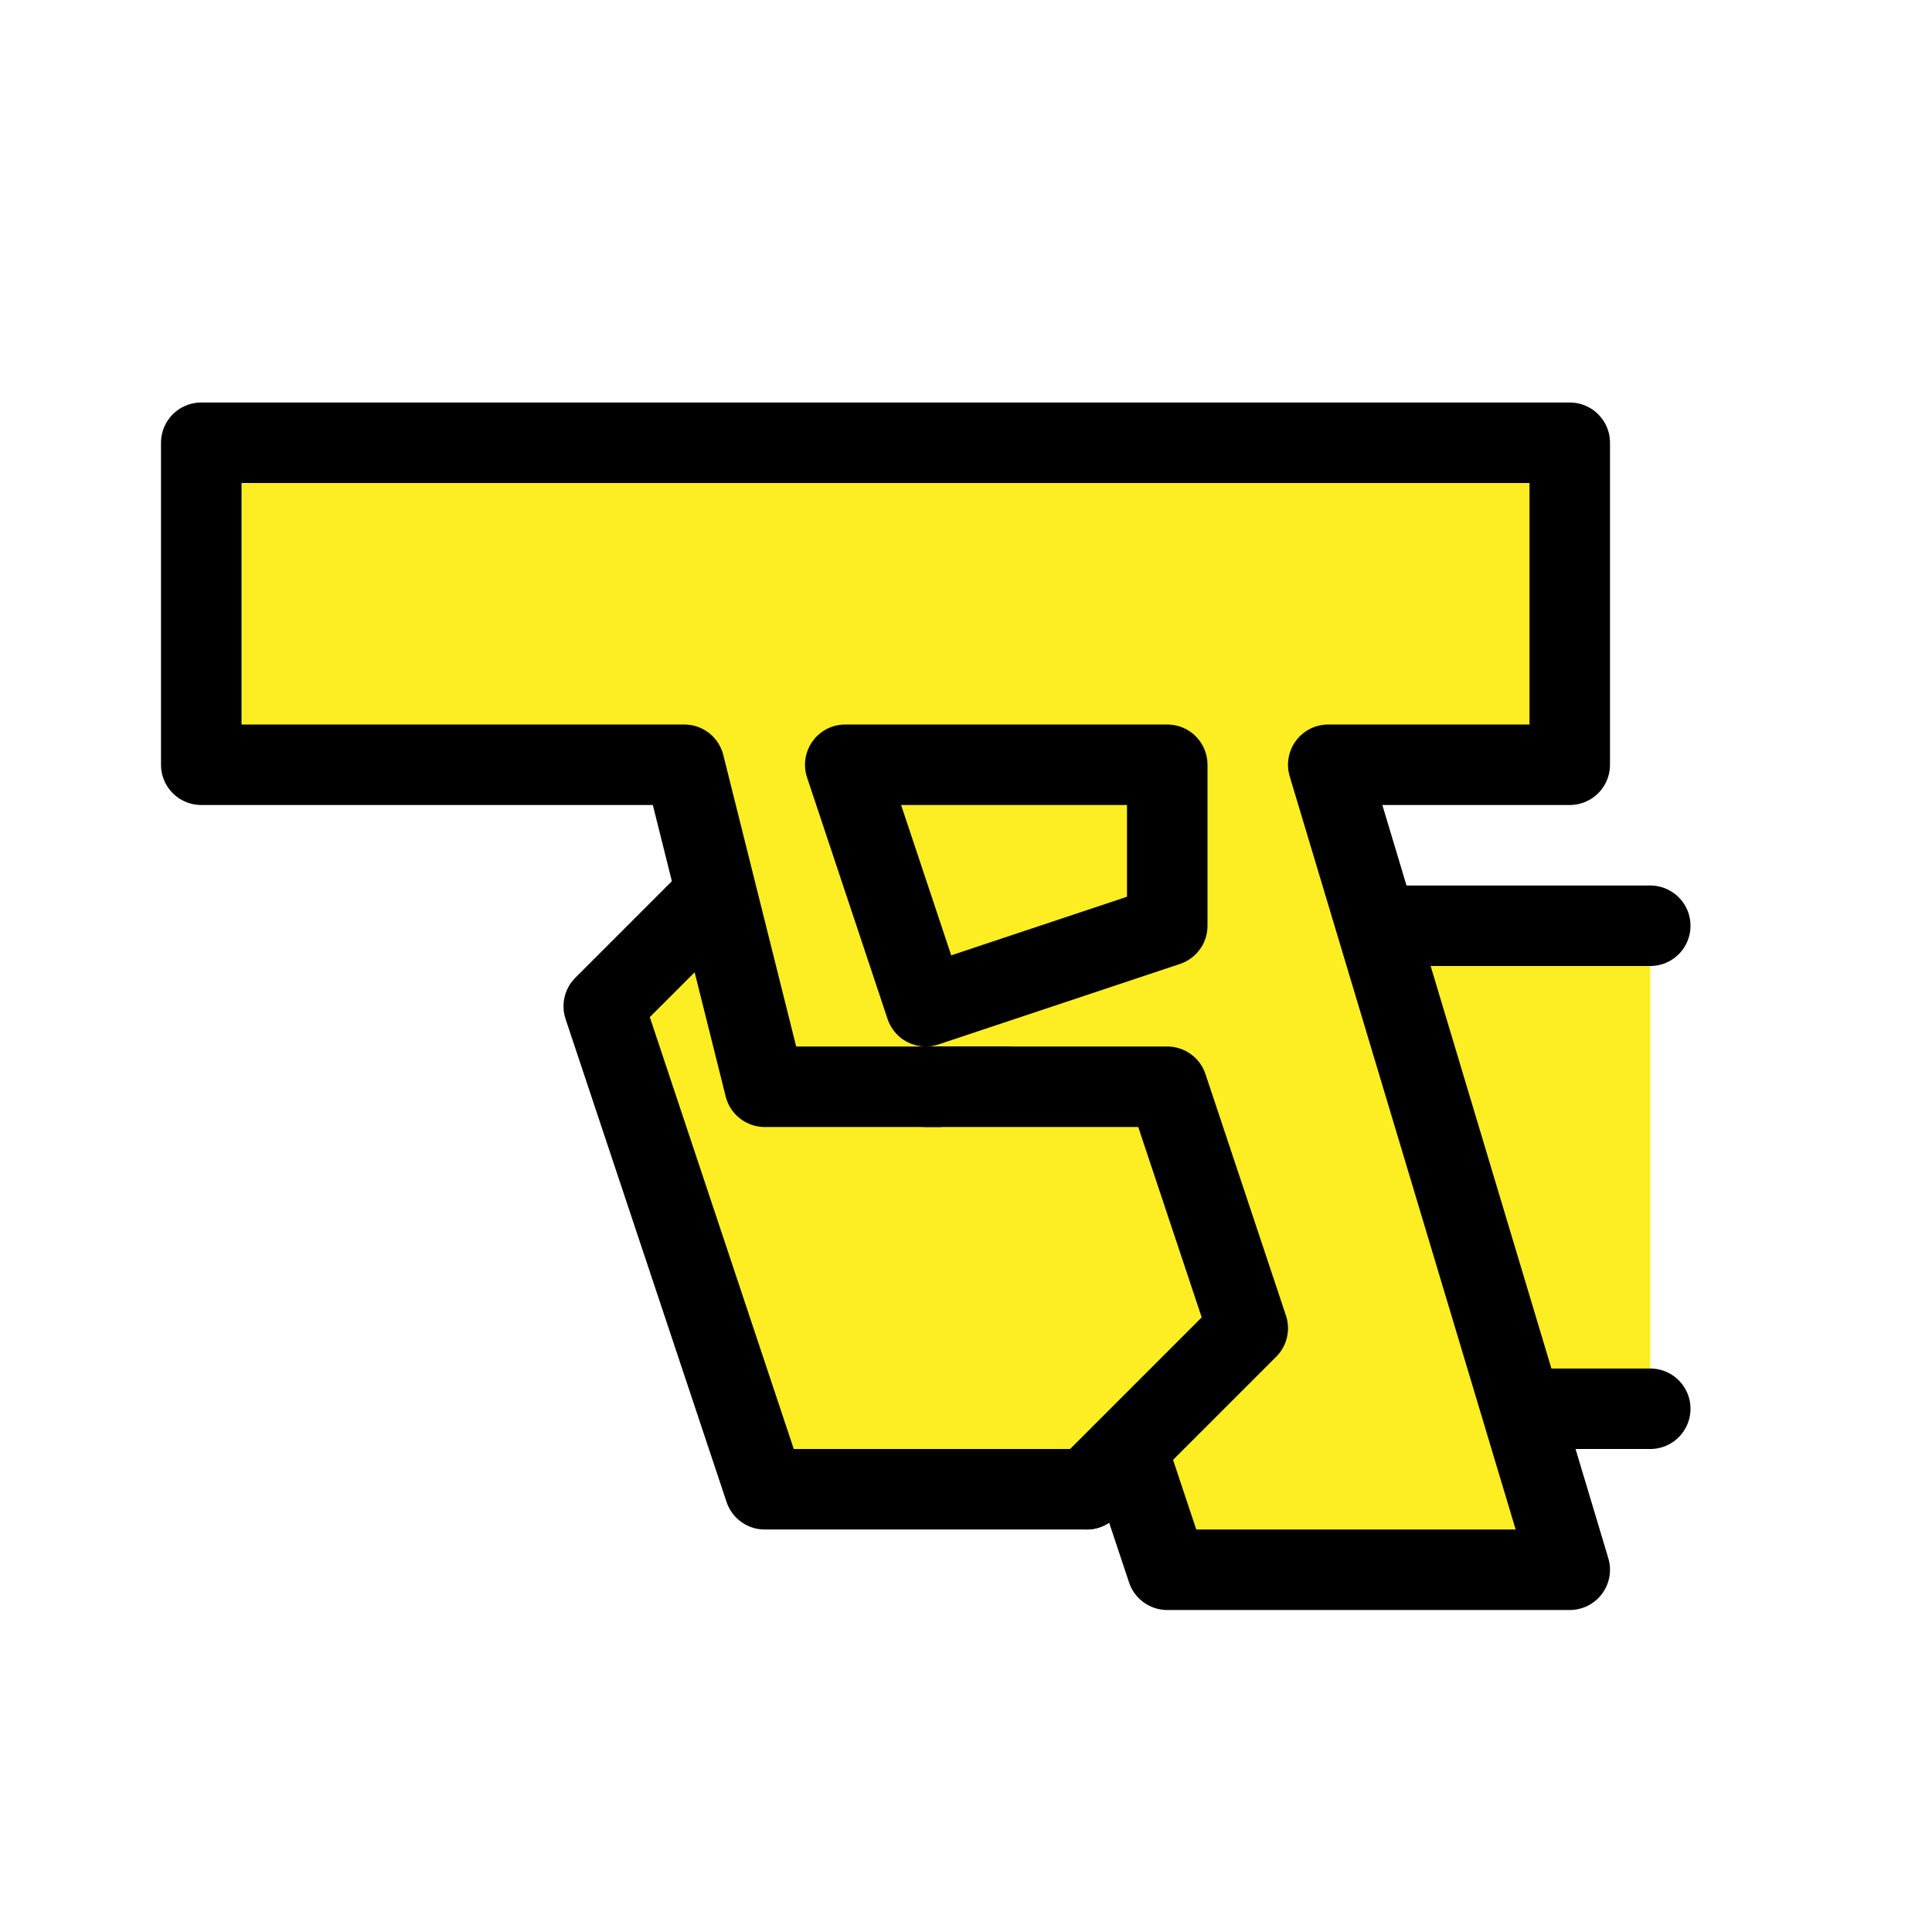
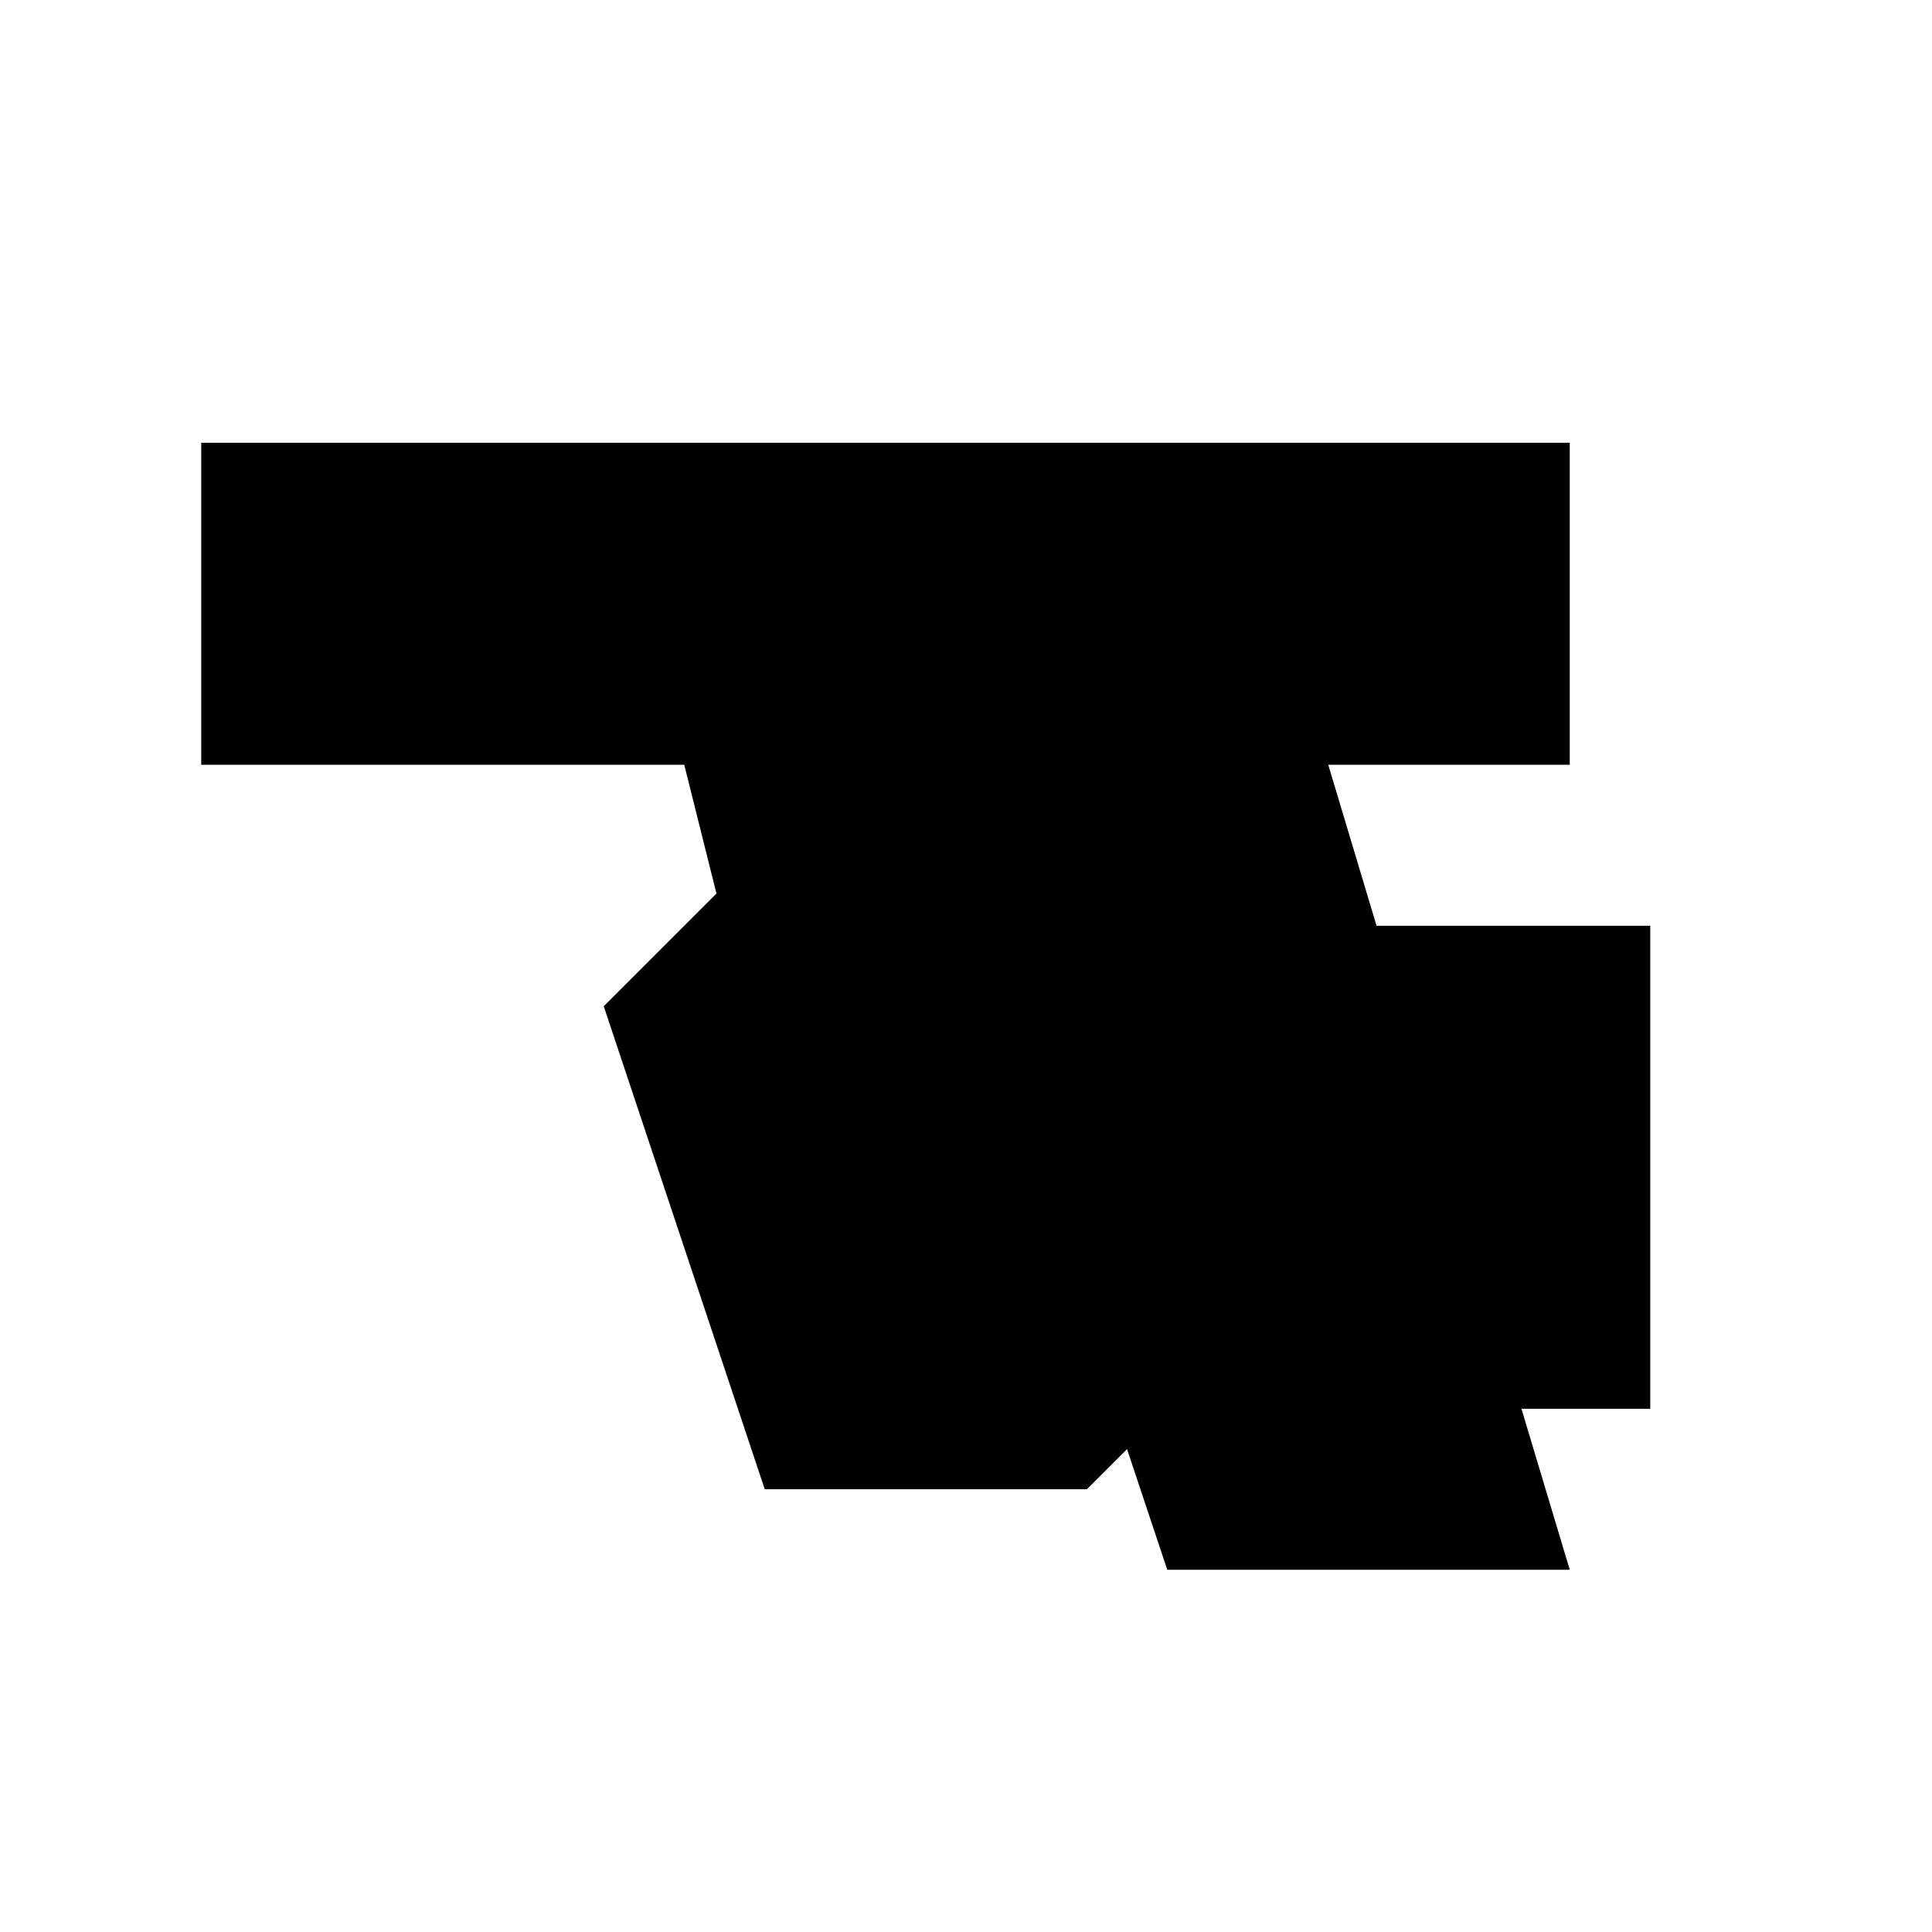
- <svg xmlns="http://www.w3.org/2000/svg" x="0px" y="0px" width="24px" height="24px" viewBox="0 0 24 24">
-   <g id="Layer_1">
-     <path id="Path_67" style="fill:#fcee22;fill-opacity:1;fill-rule:nonzero;opacity:1;stroke:#000000;stroke-linecap:round;stroke-linejoin:round;stroke-miterlimit:10;stroke-opacity:1;stroke-width:1;" d="M20.5,17.5 C20.5,17.5,14.5,17.5,14.5,17.5 C14.5,17.5,13.5,18.5,13.5,18.5 C13.5,18.5,9.5,18.5,9.5,18.5 C9.5,18.5,7.5,12.5,7.5,12.5 C7.5,12.5,9.5,10.5,9.5,10.5 C9.5,10.5,14.5,10.5,14.5,10.5 C14.5,10.5,15.5,11.5,15.5,11.5 C15.5,11.5,20.5,11.5,20.5,11.5" />
-     <path id="Path" style="fill:#fcee22;fill-opacity:1;fill-rule:nonzero;opacity:1;stroke:#000000;stroke-linecap:round;stroke-linejoin:round;stroke-miterlimit:10;stroke-opacity:1;stroke-width:1;" d="M16.5,9.5 C16.5,9.5,19.5,9.5,19.5,9.5 C19.5,9.5,19.5,5.5,19.5,5.5 C19.5,5.5,2.5,5.5,2.5,5.5 C2.5,5.5,2.5,9.5,2.5,9.5 C2.5,9.5,8.5,9.5,8.5,9.5 C8.5,9.5,9.5,13.5,9.5,13.5 C9.5,13.5,12.5,13.5,12.5,13.5 C12.5,13.5,14.5,19.5,14.5,19.5 C14.5,19.5,19.5,19.5,19.5,19.5 C19.5,19.5,16.5,9.5,16.5,9.5 z" />
-     <path id="Path-1" style="fill:#fcee22;fill-opacity:1;fill-rule:nonzero;opacity:1;stroke:#000000;stroke-linecap:round;stroke-linejoin:round;stroke-miterlimit:10;stroke-opacity:1;stroke-width:1;" d="M13.5,18.5 C13.5,18.5,15.5,16.5,15.5,16.5 C15.5,16.5,14.5,13.5,14.5,13.5 C14.5,13.5,11.5,13.5,11.5,13.5" />
-     <path id="Path_68" style="fill:#fcee22;fill-opacity:1;fill-rule:nonzero;opacity:1;stroke:#000000;stroke-linecap:round;stroke-linejoin:round;stroke-miterlimit:10;stroke-opacity:1;stroke-width:1;" d="M10.5,9.5 C10.5,9.5,14.5,9.5,14.5,9.5 C14.5,9.5,14.5,11.5,14.5,11.5 C14.5,11.5,11.5,12.5,11.5,12.5 C11.5,12.5,10.5,9.5,10.5,9.5 z" />
-   </g>
+ <svg viewBox="0 0 48 48">
+   <path d="M41,35 C41,35,29,35,29,35 C29,35,27,37,27,37 C27,37,19,37,19,37 C19,37,15,25,15,25 C15,25,19,21,19,21 C19,21,29,21,29,21 C29,21,31,23,31,23 C31,23,41,23,41,23" />
+   <path d="M33,19 C33,19,39,19,39,19 C39,19,39,11,39,11 C39,11,5,11,5,11 C5,11,5,19,5,19 C5,19,17,19,17,19 C17,19,19,27,19,27 C19,27,25,27,25,27 C25,27,29,39,29,39 C29,39,39,39,39,39 C39,39,33,19,33,19 z" />
+   <path d="M27,37 C27,37,31,33,31,33 C31,33,29,27,29,27 C29,27,23,27,23,27" />
+   <path d="M21,19 C21,19,29,19,29,19 C29,19,29,23,29,23 C29,23,23,25,23,25 C23,25,21,19,21,19 z" />
</svg>
